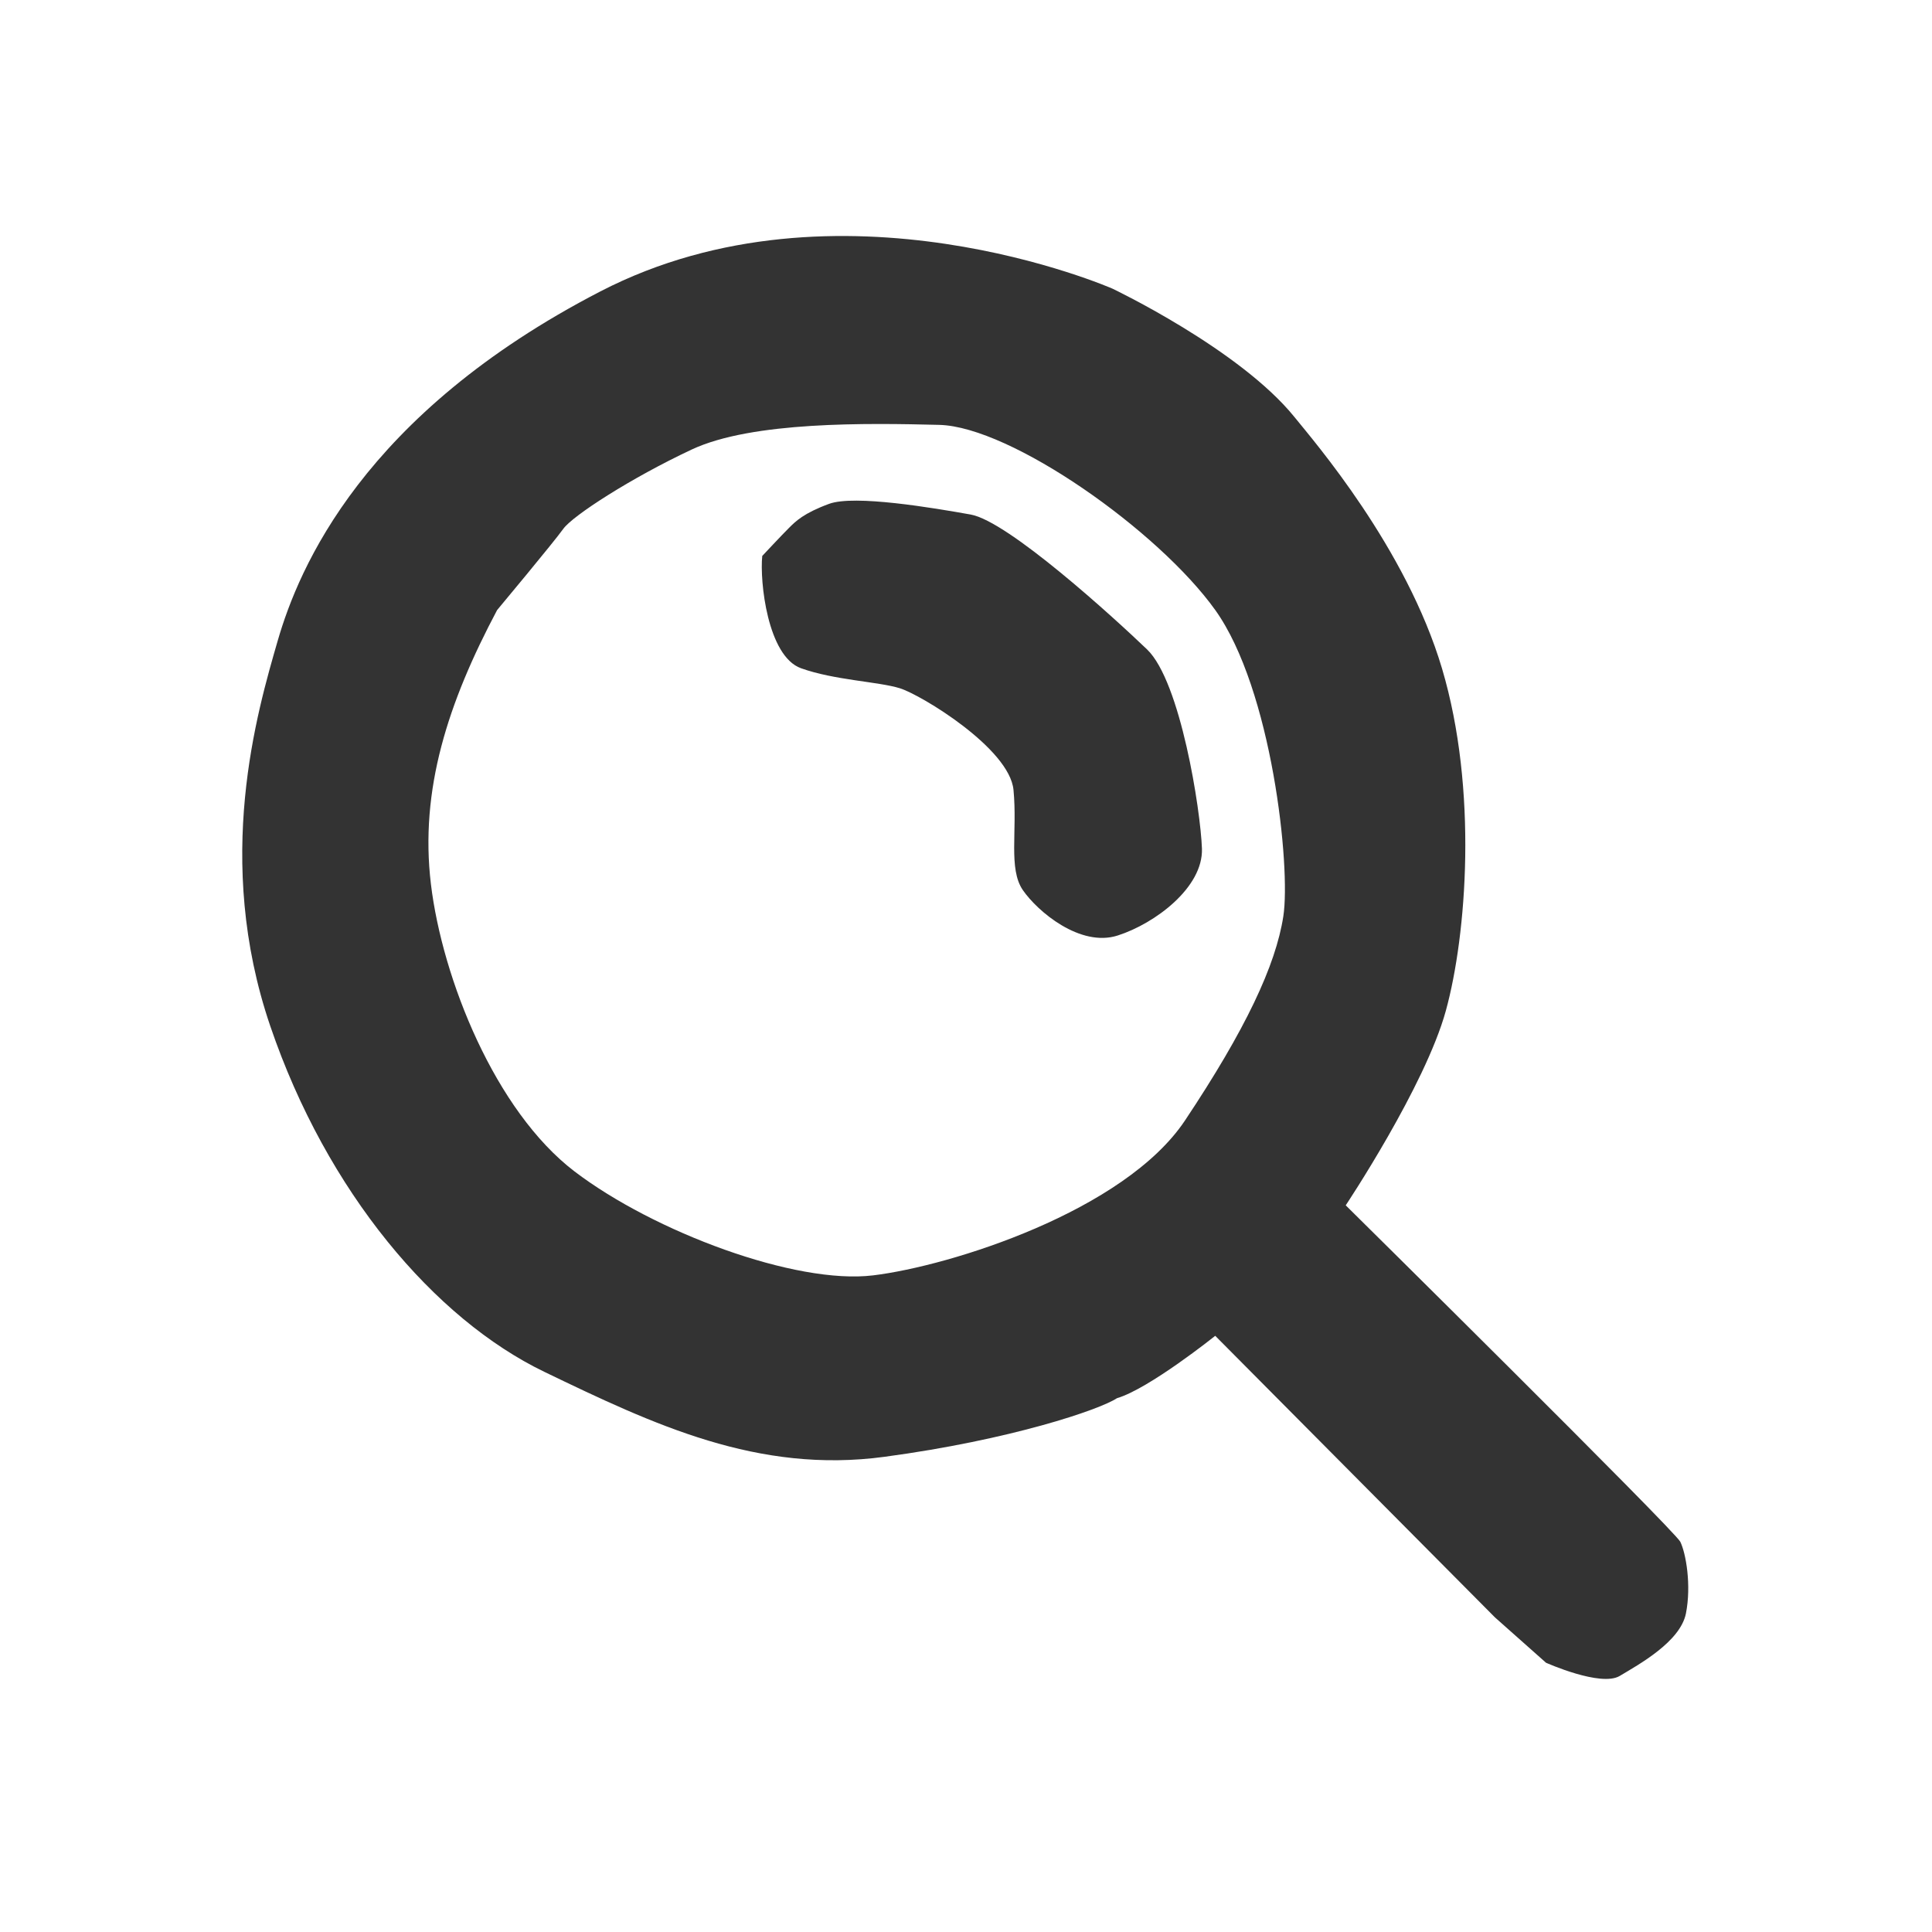
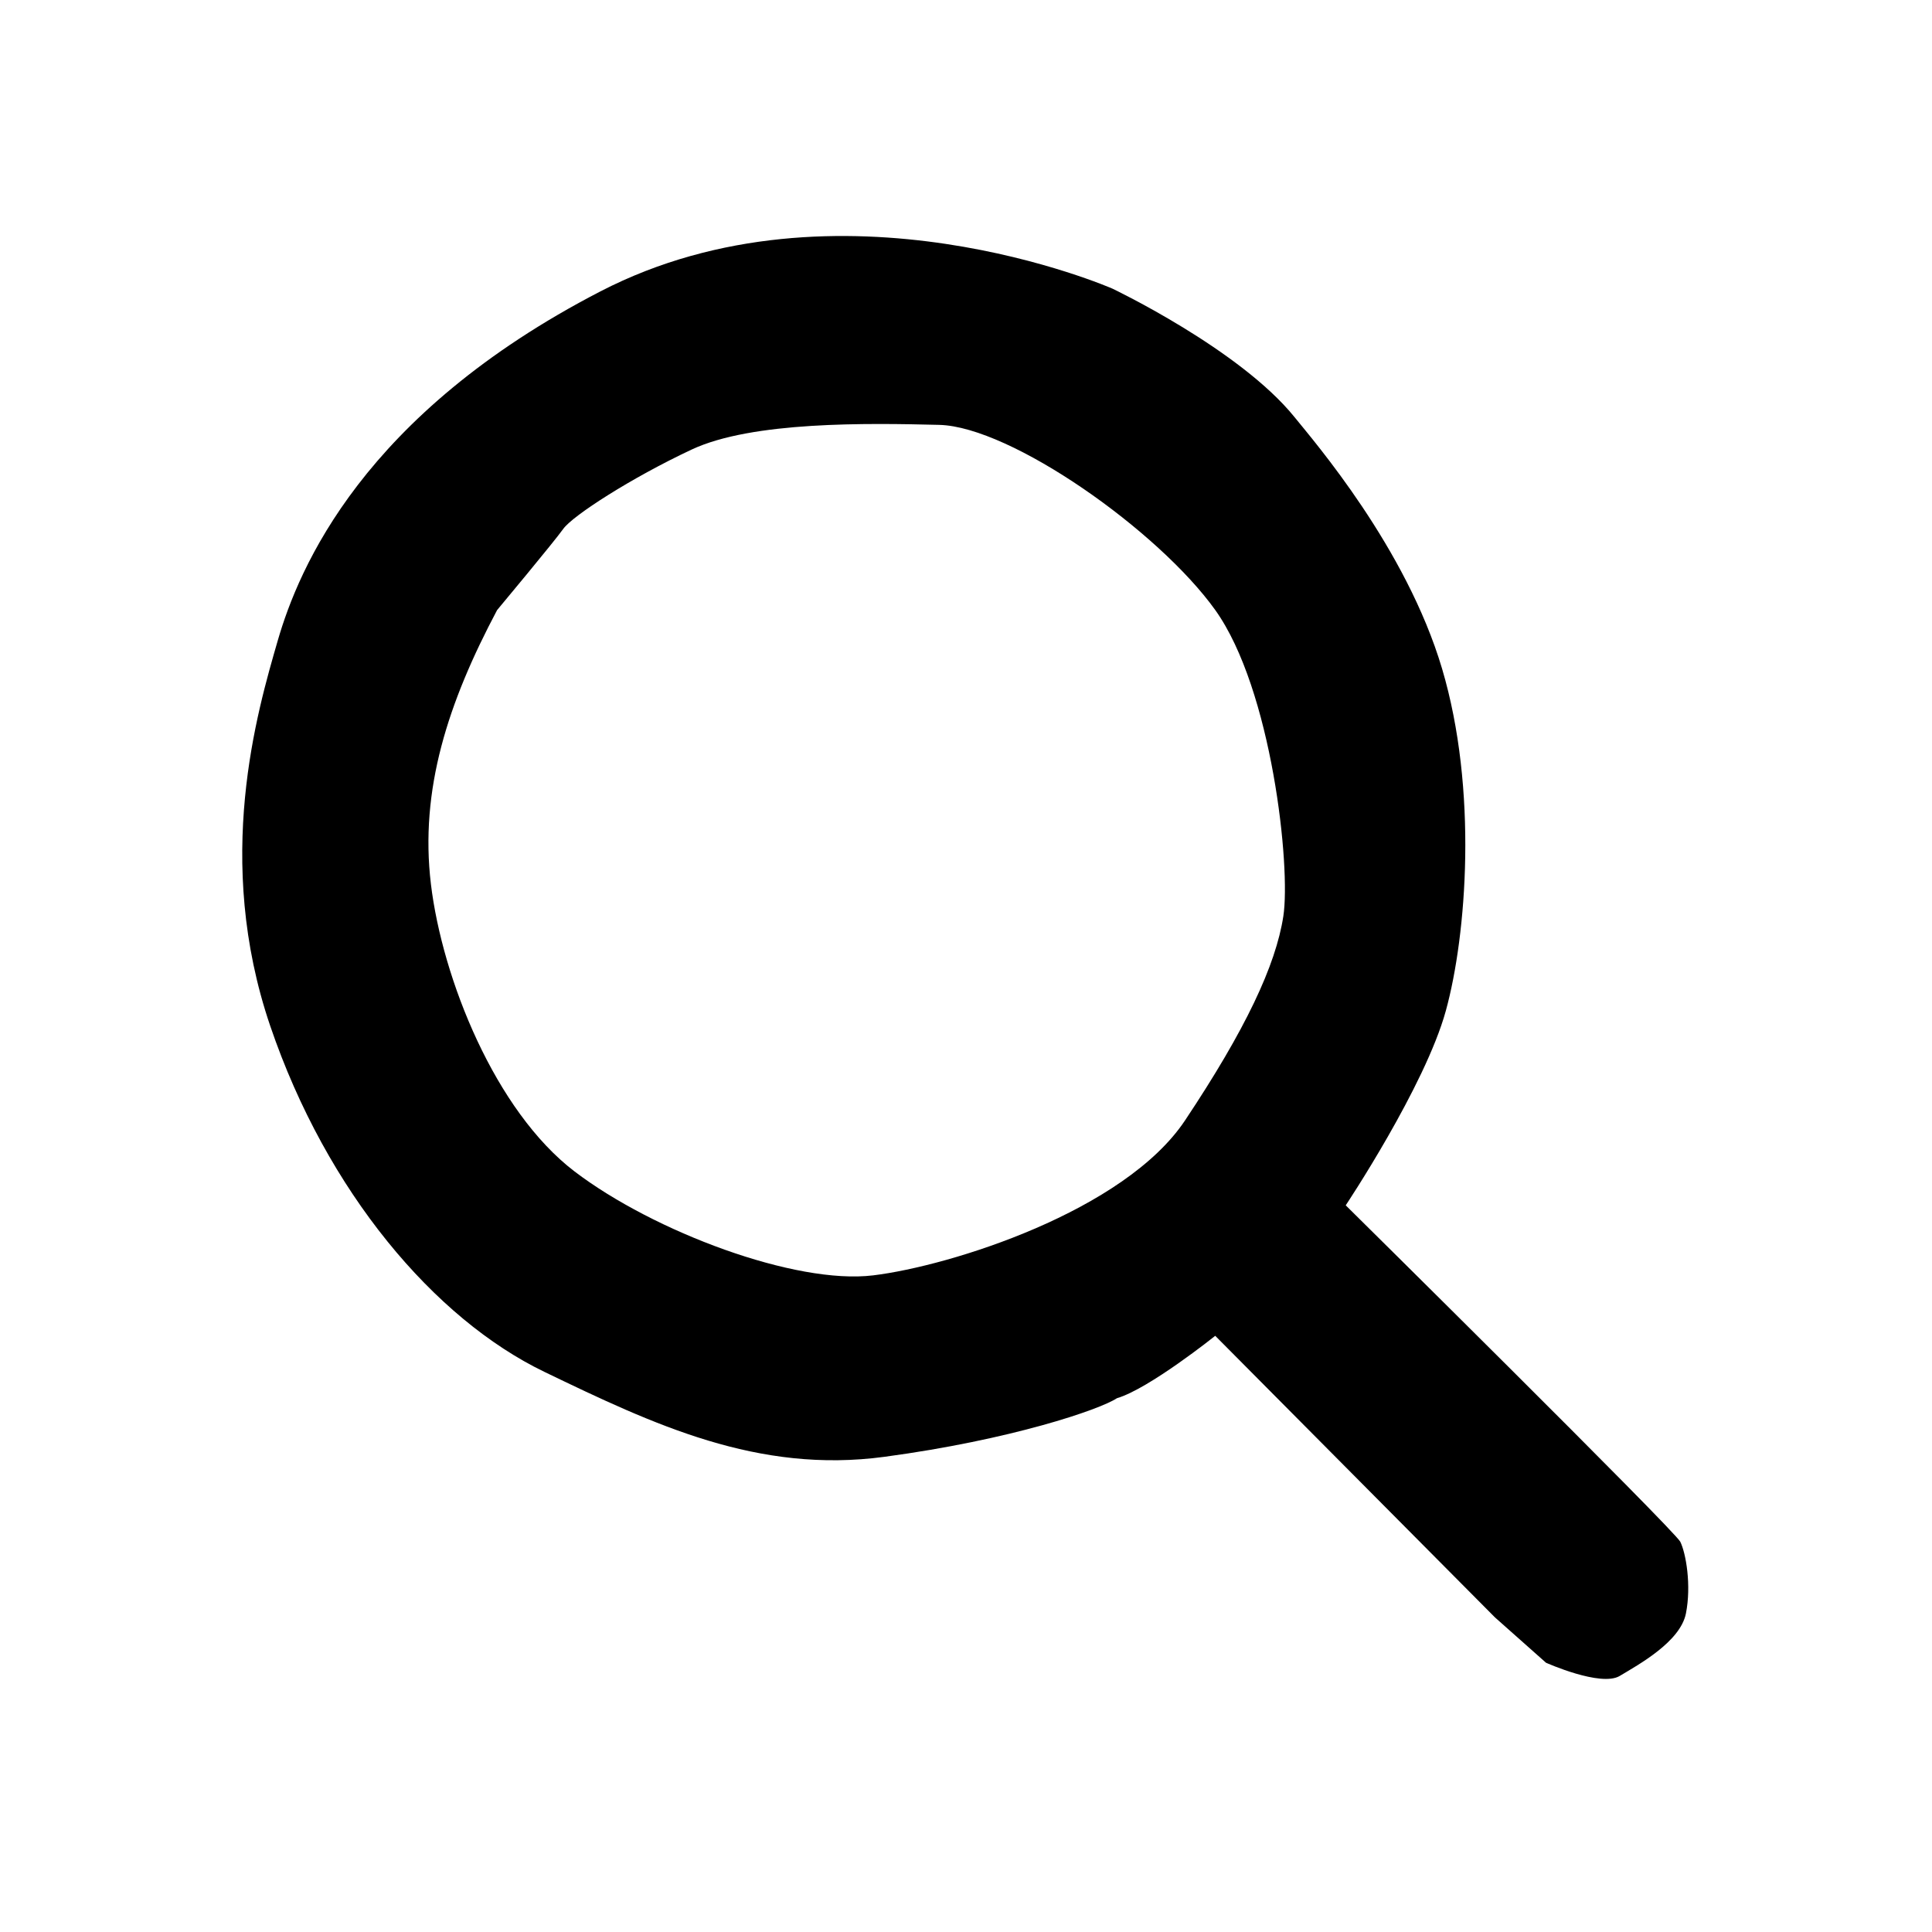
<svg xmlns="http://www.w3.org/2000/svg" version="1.1" x="0px" y="0px" width="24px" height="24px" viewBox="0 0 24 24" style="enable-background:new 0 0 24 24;" xml:space="preserve" id="svg6">
  <defs id="defs10" />
  <g id="Guides" style="display:none;">
</g>
-   <path id="path832" style="fill:#333333;fill-opacity:1;fill-rule:evenodd;stroke:none;stroke-width:1px;stroke-linecap:butt;stroke-linejoin:miter;stroke-opacity:1" d="m 9.469,6.906 c -0.033,0.316 0.066,1.245 0.481,1.395 0.415,0.149 0.963,0.166 1.229,0.249 0.266,0.083 1.361,0.747 1.411,1.262 0.05,0.515 -0.066,0.979 0.116,1.245 0.183,0.266 0.714,0.714 1.179,0.564 0.465,-0.149 1.062,-0.598 1.046,-1.079 C 14.914,10.061 14.665,8.467 14.25,8.068 13.835,7.67 12.524,6.475 12.059,6.392 11.594,6.309 10.615,6.143 10.299,6.259 9.984,6.375 9.884,6.475 9.801,6.558 9.718,6.64 9.469,6.906 9.469,6.906 Z M 6.175,7.579 c -0.61,1.15 -0.963,2.23 -0.822,3.404 0.141,1.174 0.798,2.817 1.784,3.569 0.986,0.751 2.747,1.409 3.71,1.291 0.963,-0.117 3.123,-0.798 3.874,-1.925 0.751,-1.127 1.127,-1.925 1.221,-2.536 C 16.036,10.772 15.801,8.565 15.097,7.579 14.392,6.593 12.561,5.302 11.669,5.278 10.777,5.256 9.345,5.232 8.593,5.584 7.842,5.936 7.114,6.406 6.997,6.57 6.88,6.734 6.175,7.579 6.175,7.579 Z M 13.82,3.586 c 0,0 -3.404,-1.494 -6.36,0.033 -2.955,1.527 -3.75,3.444 -4.009,4.336 -0.258,0.892 -0.798,2.723 -0.094,4.79 0.704,2.066 2.043,3.639 3.404,4.296 1.362,0.657 2.653,1.268 4.226,1.056 1.573,-0.211 2.676,-0.587 2.888,-0.728 0.399,-0.117 1.221,-0.775 1.221,-0.775 l 3.475,3.498 0.634,0.563 c 0,0 0.681,0.305 0.916,0.164 0.235,-0.141 0.751,-0.423 0.822,-0.775 0.07,-0.352 0,-0.751 -0.07,-0.892 -0.07,-0.141 -4.156,-4.179 -4.156,-4.179 0,0 0.986,-1.479 1.244,-2.418 C 18.219,11.617 18.36,9.809 17.914,8.307 17.468,6.804 16.323,5.482 16.083,5.184 15.402,4.339 13.82,3.586 13.82,3.586 Z" />
+   <path id="path832" style="fill:#000000;fill-opacity:1;fill-rule:evenodd;stroke:none;stroke-width:1px;stroke-linecap:butt;stroke-linejoin:miter;stroke-opacity:1" d="m 13.82,3.586 c 0,0 -3.404,-1.494 -6.36,0.033 -2.955,1.527 -3.75,3.444 -4.009,4.336 -0.258,0.892 -0.798,2.723 -0.094,4.79 0.704,2.066 2.043,3.639 3.404,4.296 1.362,0.657 2.653,1.268 4.226,1.056 1.573,-0.211 2.676,-0.587 2.888,-0.728 0.399,-0.117 1.221,-0.775 1.221,-0.775 l 3.475,3.498 0.634,0.563 c 0,0 0.681,0.305 0.916,0.164 0.235,-0.141 0.751,-0.423 0.822,-0.775 0.07,-0.352 0,-0.751 -0.07,-0.892 -0.07,-0.141 -4.156,-4.179 -4.156,-4.179 0,0 0.986,-1.479 1.244,-2.418 C 18.219,11.617 18.36,9.809 17.914,8.307 17.468,6.804 16.323,5.482 16.083,5.184 15.402,4.339 13.82,3.586 13.82,3.586 Z M 6.175,7.579 c -0.61,1.15 -0.963,2.23 -0.822,3.404 0.141,1.174 0.798,2.817 1.784,3.569 0.986,0.751 2.747,1.409 3.71,1.291 0.963,-0.117 3.123,-0.798 3.874,-1.925 0.751,-1.127 1.127,-1.925 1.221,-2.536 C 16.036,10.772 15.801,8.565 15.097,7.579 14.392,6.593 12.561,5.302 11.669,5.278 10.777,5.256 9.345,5.232 8.593,5.584 7.842,5.936 7.114,6.406 6.997,6.57 6.88,6.734 6.175,7.579 6.175,7.579 Z" />
</svg>
